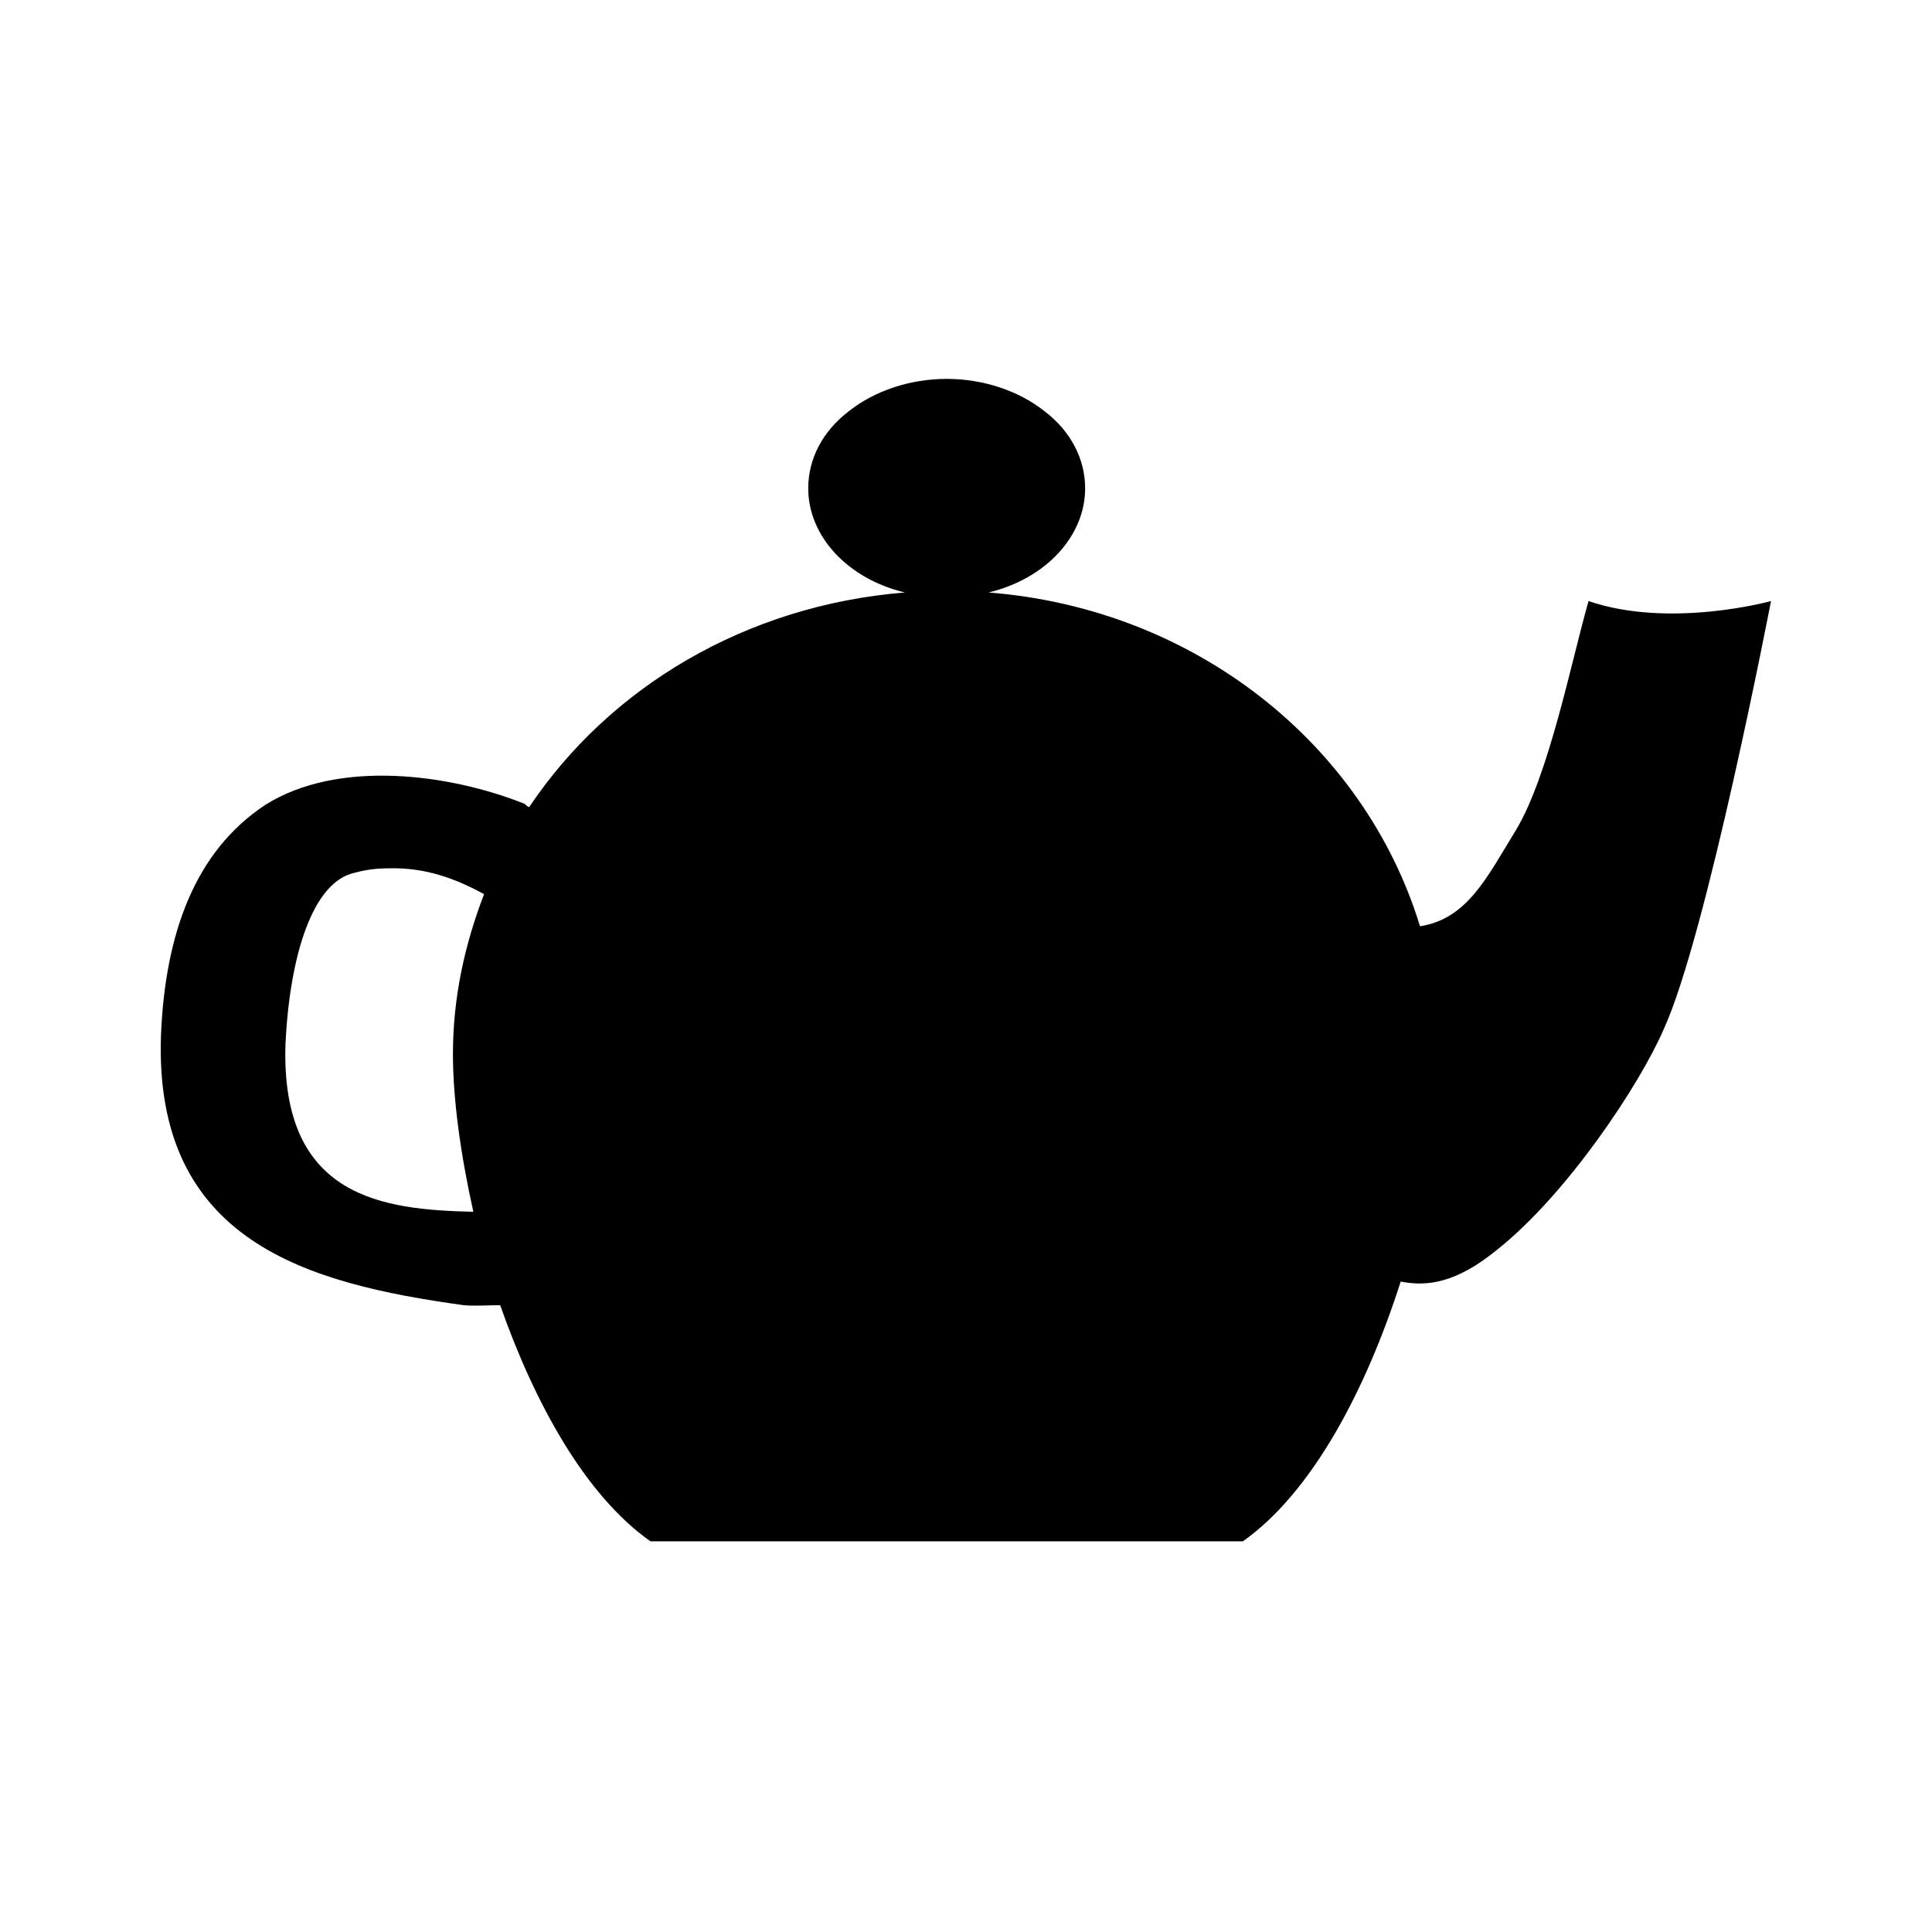
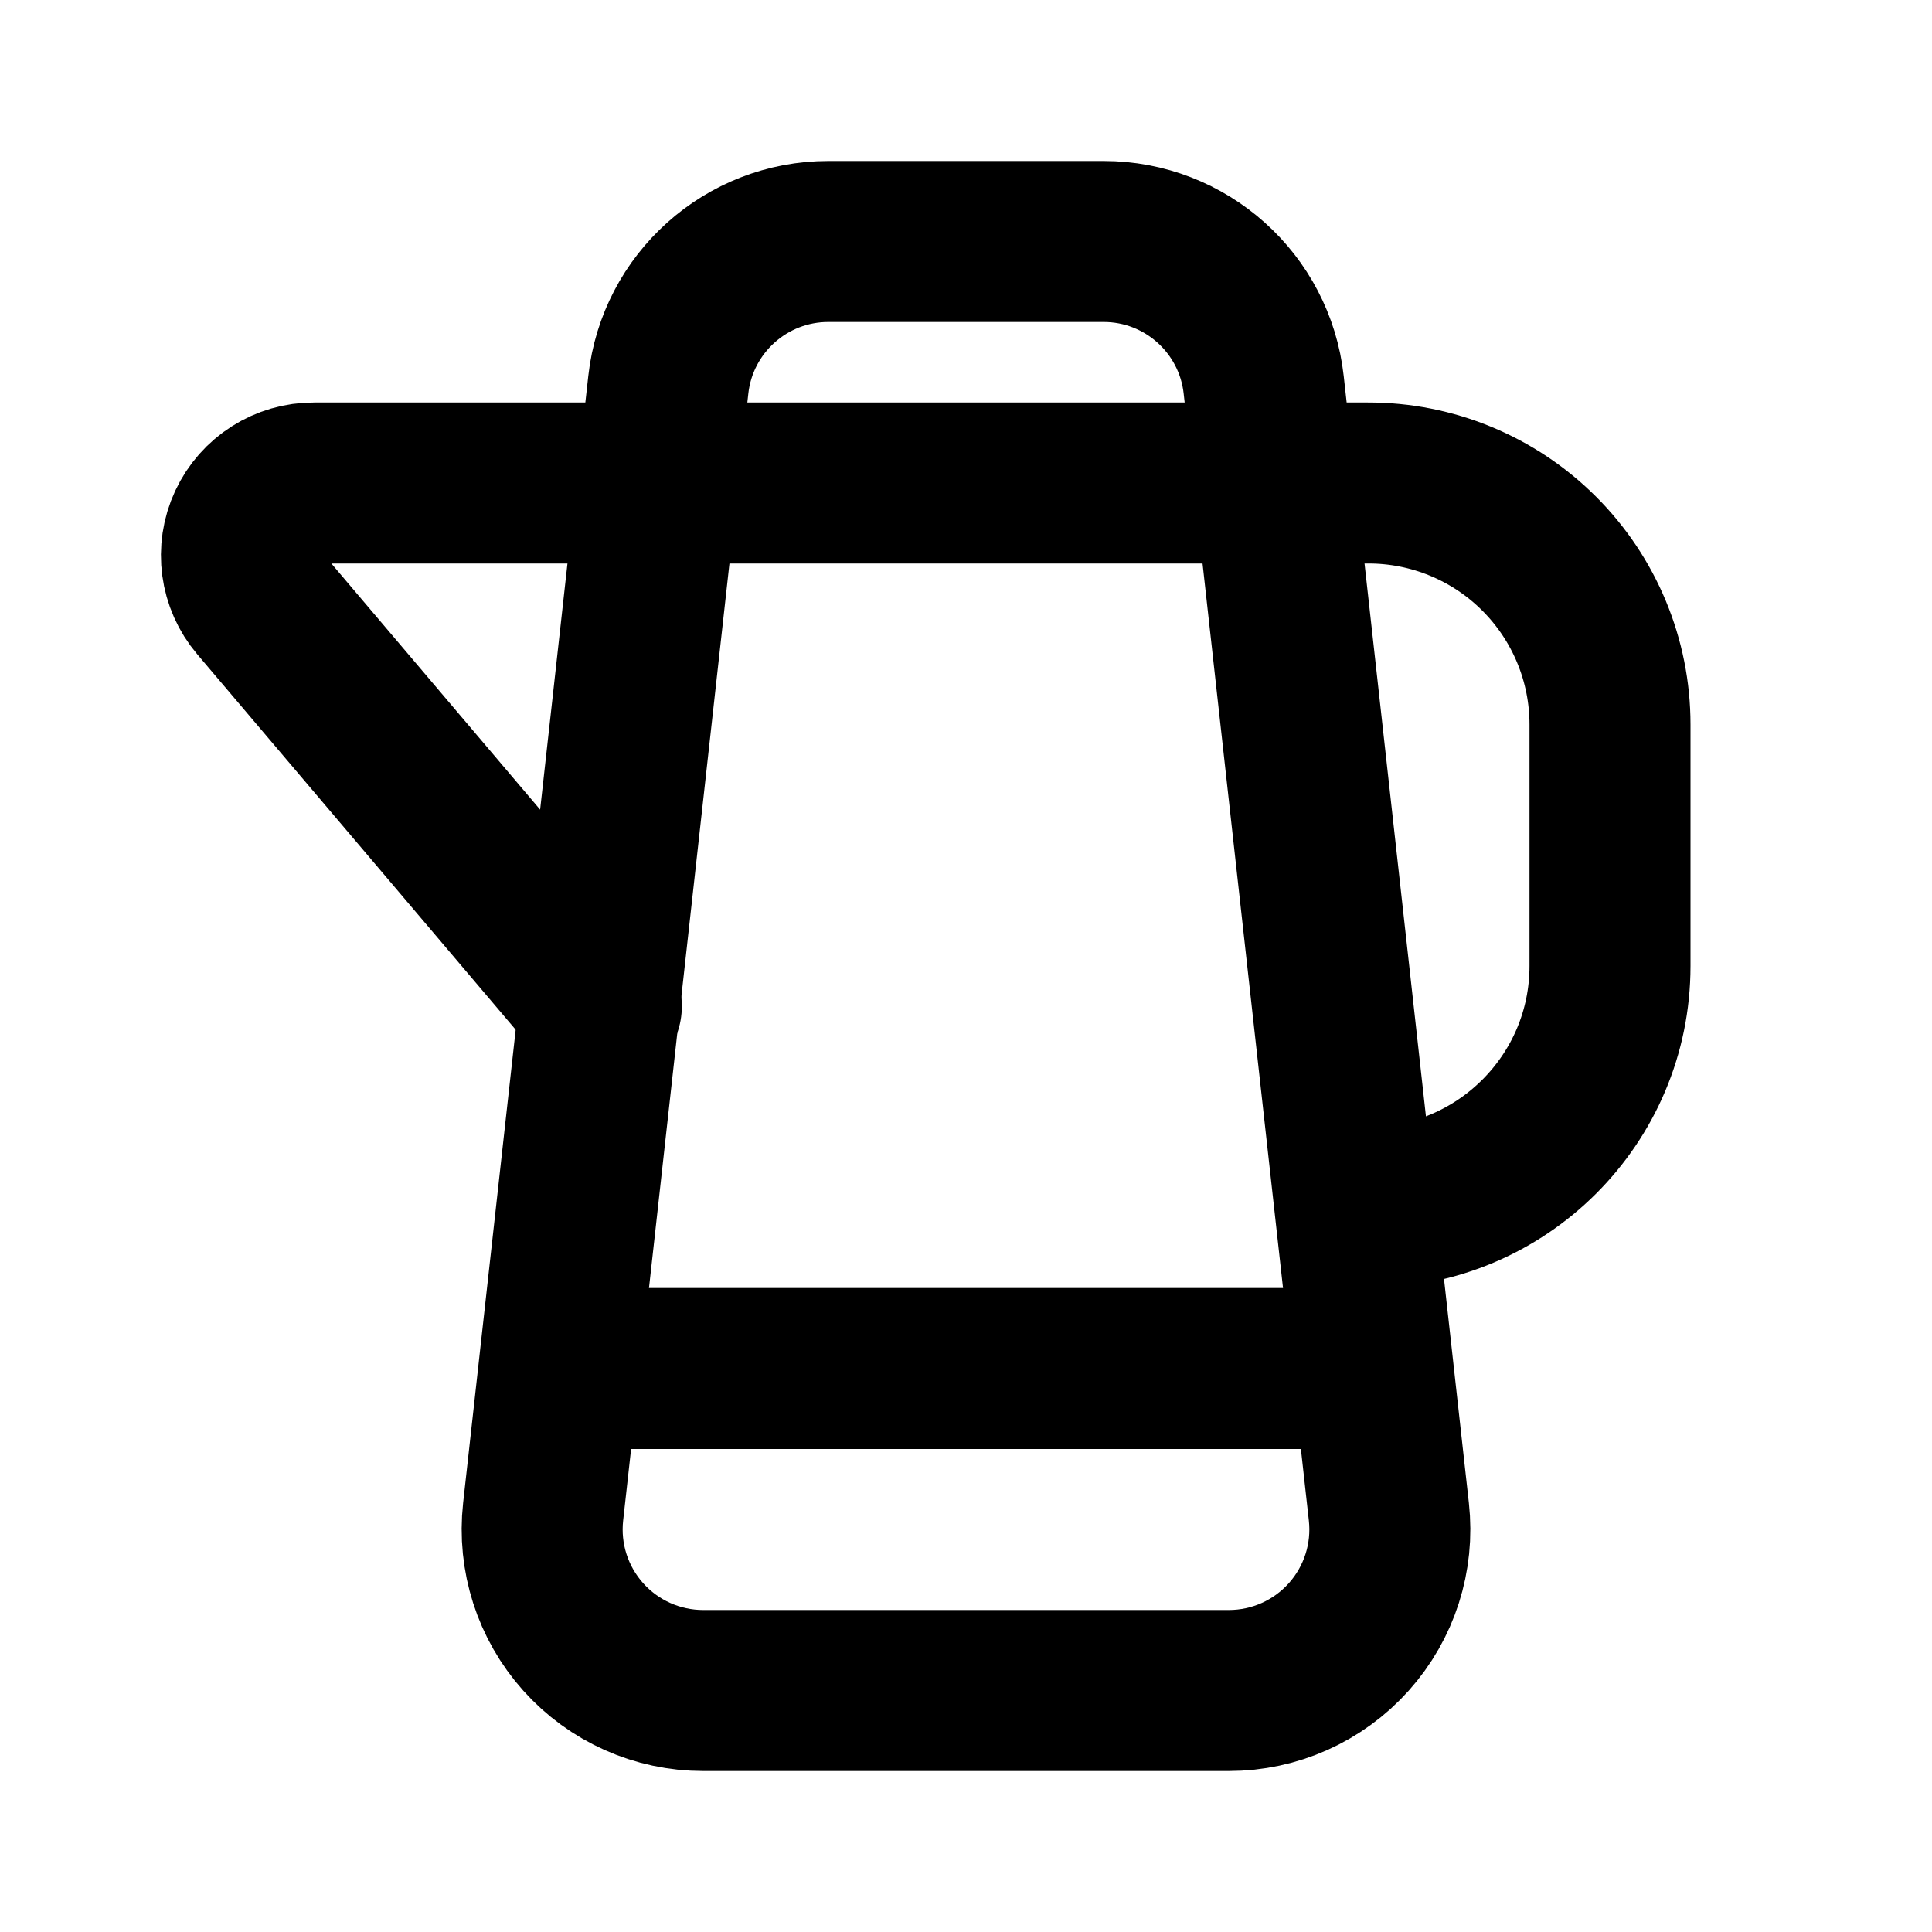
- <svg xmlns="http://www.w3.org/2000/svg" width="18" height="18" viewBox="-1.5 -1.5 18 18">
-   <path fill="currentColor" d="M7.32 2.03c-.34 0-.67.11-.91.3c-.25.19-.38.45-.38.72c0 .44.36.84.9.97c-1.48.12-2.75.88-3.5 2a.1.1 0 0 1-.04-.03c-.7-.28-1.74-.42-2.42.01C.32 6.43.04 7.19 0 8.14c-.07 1.93 1.37 2.32 2.82 2.52c.11.01.23 0 .34 0c.32.91.79 1.77 1.4 2.2h5.52c.65-.46 1.15-1.42 1.47-2.42c.25.05.52.01.89-.29c.66-.52 1.34-1.55 1.56-2.06c.4-.87 1-3.99 1-3.99s-.94.26-1.7 0c-.16.56-.37 1.63-.68 2.14c-.27.44-.45.82-.89.89c-.52-1.7-2.1-2.96-4.02-3.11c.54-.13.9-.53.9-.97c0-.27-.13-.53-.38-.72c-.24-.19-.57-.3-.91-.3m-5.2 4.56c.35-.01.63.1.89.24c-.18.47-.29.96-.29 1.49c0 .42.07.93.19 1.47c-.83-.02-1.8-.12-1.75-1.57c.04-.81.25-1.51.65-1.59c.11-.03.21-.04.31-.04" />
+ <svg xmlns="http://www.w3.org/2000/svg" width="24" height="24" viewBox="0 0 24 24" fill="none" stroke="currentColor" stroke-width="2" stroke-linecap="round" stroke-linejoin="round" class="icon icon-tabler icons-tabler-outline icon-tabler-teapot">
+   <path stroke="none" d="M0 0h24v24H0z" fill="none" />
+   <path d="M10.29 3h3.42a2 2 0 0 1 1.988 1.78l1.555 14a2 2 0 0 1 -1.988 2.22h-6.53a2 2 0 0 1 -1.988 -2.22l1.555 -14a2 2 0 0 1 1.988 -1.78" />
+   <path d="M7.47 12.5l-4.257 -5.019a.899 .899 0 0 1 .69 -1.481h13.09a3 3 0 0 1 3.007 3v3c0 1.657 -1.346 3 -3.007 3" />
+   <path d="M7 17h10" />
</svg>
